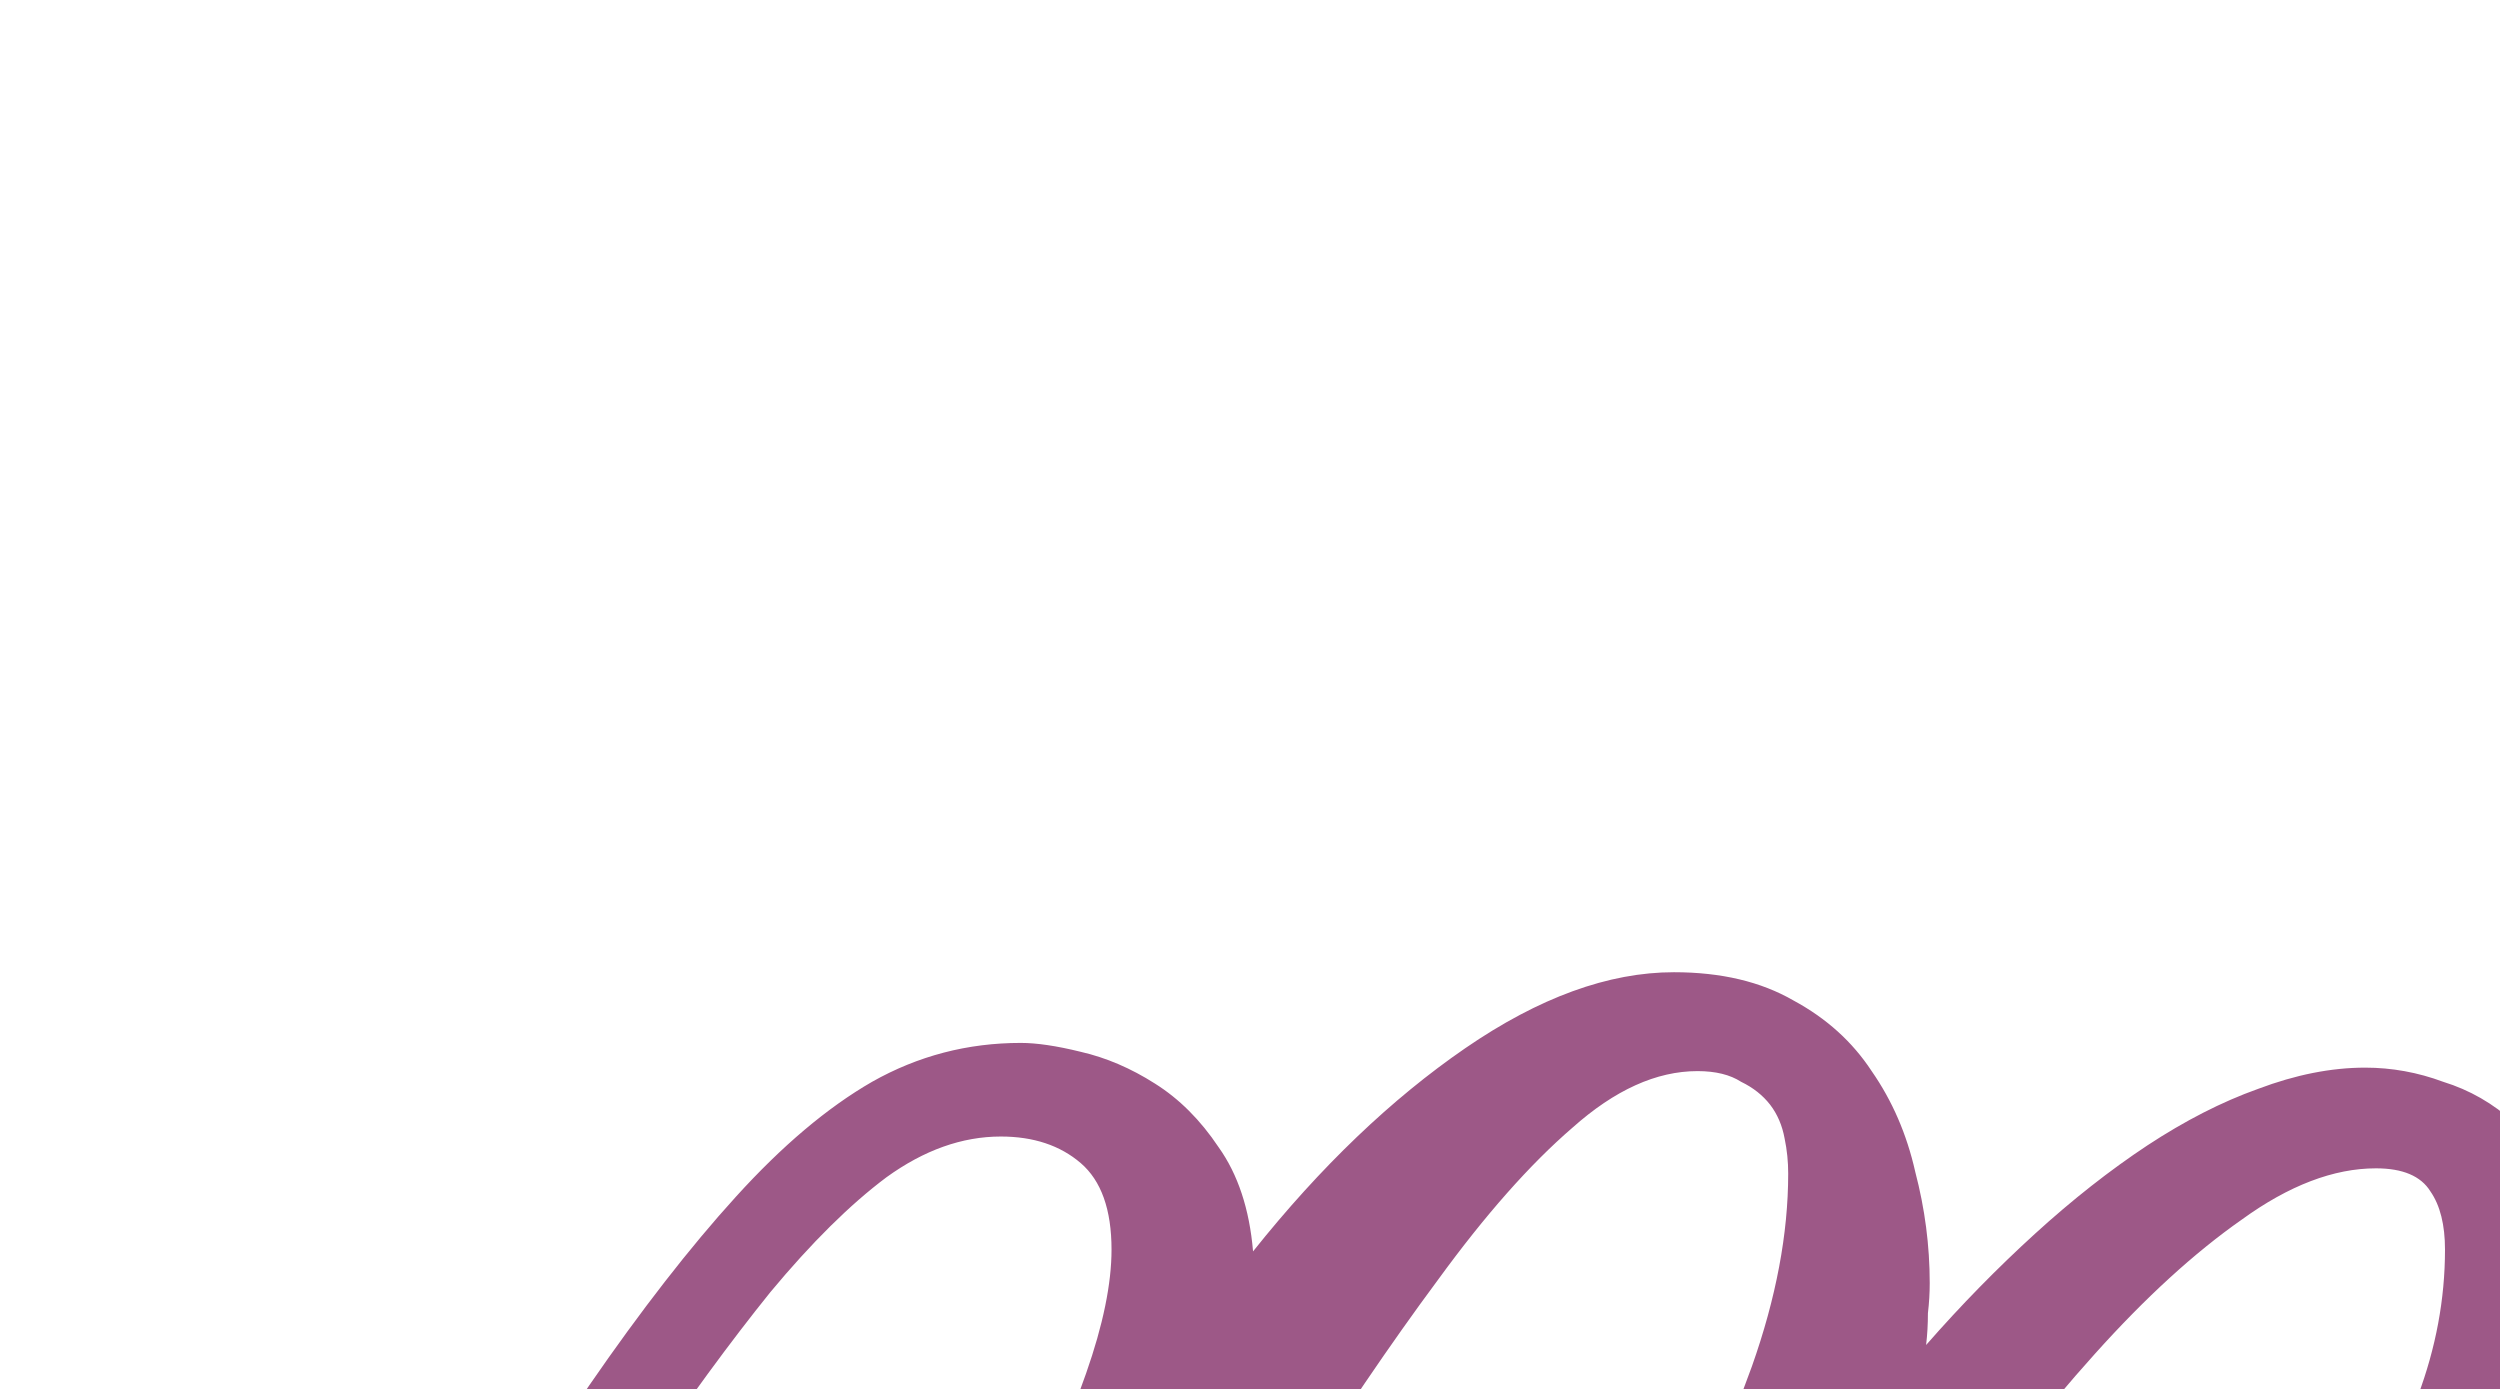
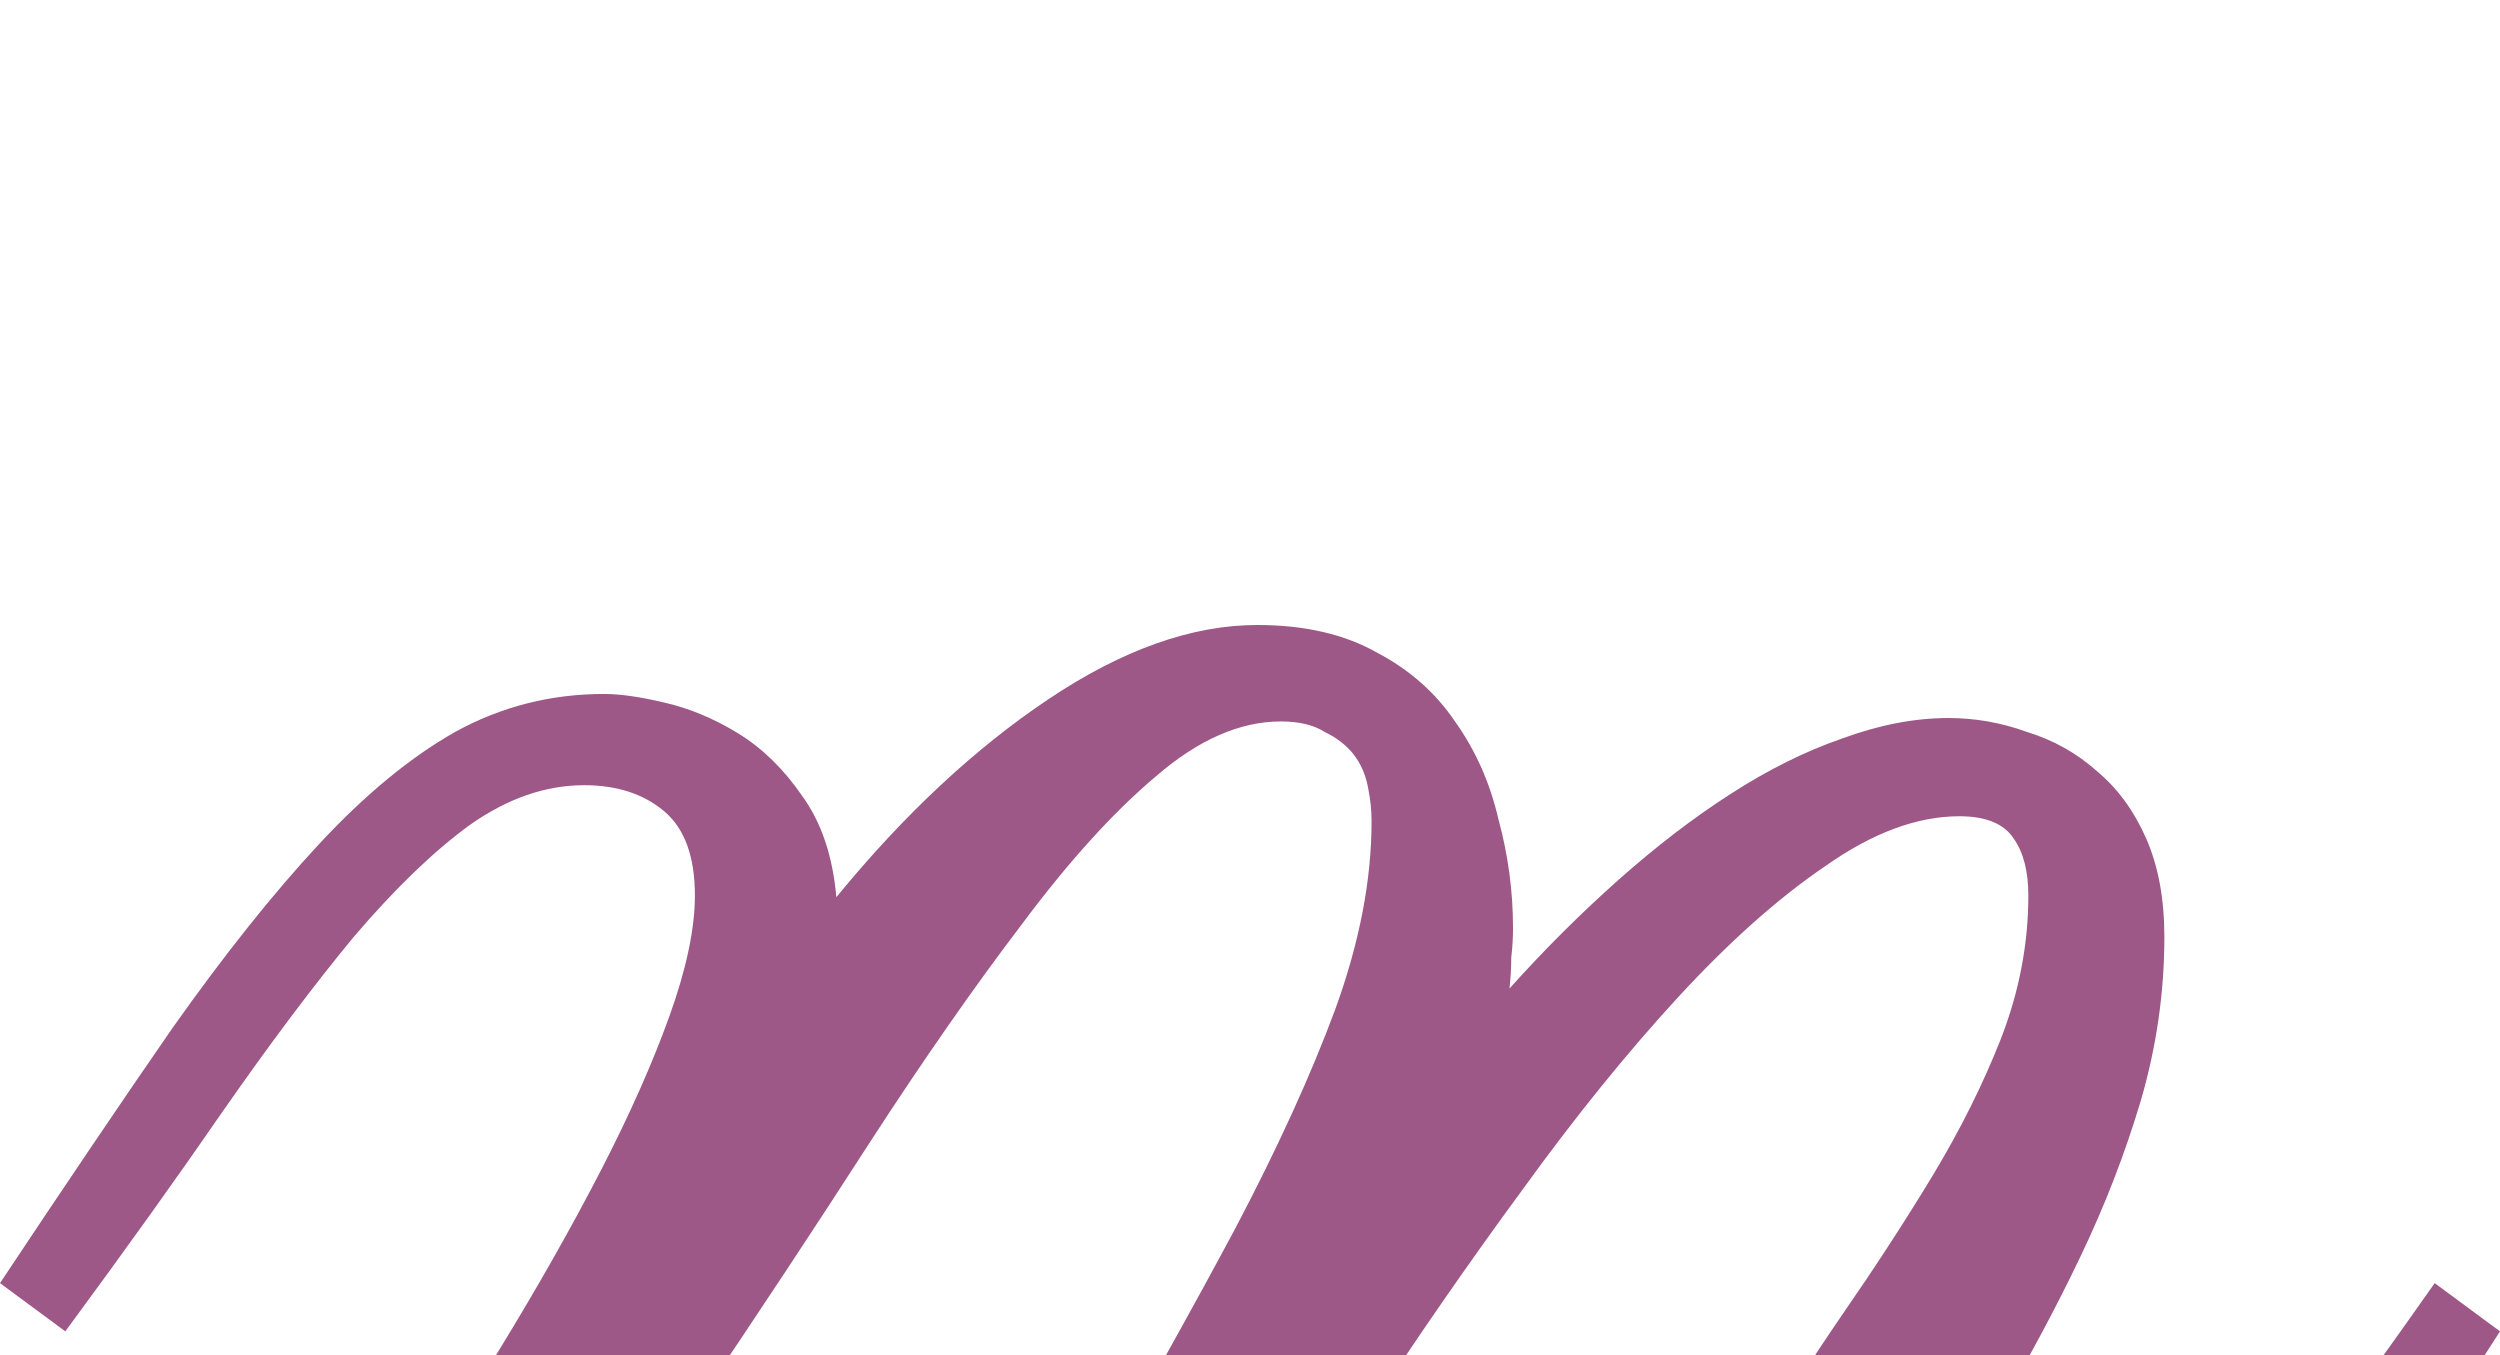
<svg>
-   <path fill="#9D5887" d="M13.868 9.684C14.12 9.396 14.382 9.129 14.652 8.883C14.922 8.637 15.192 8.425 15.461 8.247C15.732 8.069 15.997 7.933 16.258 7.84C16.528 7.738 16.785 7.687 17.029 7.687C17.221 7.687 17.408 7.721 17.591 7.789C17.782 7.848 17.952 7.946 18.1 8.081C18.248 8.209 18.366 8.374 18.453 8.578C18.54 8.781 18.584 9.023 18.584 9.303C18.584 9.71 18.527 10.113 18.414 10.511C18.3 10.902 18.157 11.283 17.983 11.656C17.808 12.03 17.621 12.39 17.421 12.738C17.229 13.086 17.047 13.421 16.872 13.743C16.698 14.057 16.554 14.358 16.441 14.646C16.328 14.926 16.271 15.185 16.271 15.422C16.271 15.609 16.319 15.745 16.415 15.829C16.52 15.906 16.628 15.944 16.742 15.944C16.968 15.944 17.234 15.817 17.538 15.562C17.852 15.308 18.178 14.981 18.518 14.583C18.858 14.184 19.197 13.747 19.537 13.272C19.885 12.789 20.216 12.318 20.53 11.86L21 12.216C20.887 12.394 20.739 12.632 20.556 12.929C20.382 13.217 20.177 13.531 19.942 13.87C19.707 14.201 19.45 14.54 19.171 14.888C18.893 15.227 18.596 15.537 18.283 15.817C17.978 16.088 17.66 16.313 17.329 16.491C16.999 16.661 16.668 16.745 16.337 16.745C16.154 16.745 15.975 16.72 15.801 16.669C15.636 16.618 15.488 16.538 15.357 16.427C15.226 16.309 15.122 16.156 15.043 15.97C14.965 15.783 14.926 15.554 14.926 15.282C14.926 14.909 14.991 14.544 15.122 14.188C15.252 13.832 15.418 13.48 15.618 13.132C15.819 12.785 16.032 12.441 16.258 12.102C16.494 11.754 16.711 11.411 16.912 11.071C17.112 10.732 17.277 10.393 17.408 10.053C17.538 9.706 17.604 9.354 17.604 8.997C17.604 8.819 17.569 8.679 17.499 8.578C17.43 8.467 17.299 8.412 17.107 8.412C16.803 8.412 16.48 8.535 16.141 8.781C15.801 9.019 15.448 9.341 15.083 9.748C14.717 10.155 14.342 10.63 13.959 11.173C13.576 11.707 13.193 12.276 12.81 12.878C12.435 13.472 12.061 14.078 11.687 14.697C11.321 15.308 10.968 15.897 10.628 16.466L9.531 15.906C9.993 14.981 10.424 14.154 10.824 13.425C11.234 12.695 11.591 12.038 11.896 11.453C12.2 10.859 12.44 10.321 12.614 9.837C12.788 9.345 12.875 8.883 12.875 8.45C12.875 8.366 12.867 8.281 12.849 8.196C12.832 8.103 12.797 8.022 12.745 7.954C12.692 7.886 12.623 7.831 12.536 7.789C12.457 7.738 12.353 7.712 12.222 7.712C11.926 7.712 11.626 7.848 11.321 8.12C11.016 8.383 10.694 8.747 10.354 9.214C10.014 9.672 9.649 10.21 9.257 10.829C8.874 11.44 8.456 12.089 8.003 12.776C7.559 13.463 7.075 14.171 6.553 14.901C6.03 15.622 5.46 16.322 4.842 17L3.94 16.415C4.219 16.008 4.511 15.579 4.816 15.13C5.129 14.672 5.434 14.21 5.73 13.743C6.035 13.277 6.322 12.814 6.592 12.356C6.871 11.89 7.115 11.449 7.324 11.033C7.533 10.617 7.698 10.236 7.82 9.888C7.942 9.54 8.003 9.243 8.003 8.997C8.003 8.709 7.929 8.501 7.781 8.374C7.633 8.247 7.441 8.183 7.206 8.183C6.927 8.183 6.653 8.281 6.383 8.476C6.122 8.671 5.843 8.947 5.547 9.303C5.26 9.659 4.946 10.087 4.607 10.588C4.276 11.08 3.897 11.623 3.47 12.216L3 11.86C3.462 11.148 3.875 10.52 4.241 9.977C4.615 9.434 4.968 8.98 5.299 8.616C5.63 8.251 5.956 7.975 6.279 7.789C6.61 7.602 6.967 7.509 7.35 7.509C7.463 7.509 7.607 7.53 7.781 7.573C7.964 7.615 8.142 7.691 8.316 7.802C8.491 7.912 8.643 8.064 8.774 8.26C8.913 8.455 8.996 8.705 9.022 9.01C9.509 8.399 10.019 7.912 10.55 7.547C11.081 7.182 11.582 7 12.052 7C12.392 7 12.679 7.068 12.914 7.204C13.149 7.331 13.337 7.5 13.476 7.712C13.624 7.925 13.729 8.166 13.79 8.438C13.859 8.701 13.894 8.968 13.894 9.239C13.894 9.307 13.89 9.379 13.881 9.455C13.881 9.532 13.877 9.608 13.868 9.684Z" />
+   <path fill="#9D5887" d="M14.491 9.49C14.827 9.115 15.176 8.768 15.536 8.448C15.896 8.128 16.255 7.852 16.615 7.621C16.975 7.389 17.329 7.213 17.678 7.092C18.038 6.959 18.38 6.893 18.705 6.893C18.961 6.893 19.21 6.937 19.454 7.025C19.71 7.103 19.936 7.229 20.134 7.406C20.331 7.571 20.488 7.786 20.604 8.051C20.72 8.316 20.778 8.63 20.778 8.994C20.778 9.523 20.703 10.047 20.552 10.565C20.401 11.072 20.209 11.568 19.977 12.053C19.745 12.539 19.495 13.007 19.228 13.459C18.972 13.911 18.729 14.347 18.496 14.766C18.264 15.174 18.073 15.565 17.922 15.94C17.771 16.304 17.695 16.64 17.695 16.949C17.695 17.192 17.759 17.368 17.887 17.478C18.026 17.578 18.171 17.627 18.322 17.627C18.624 17.627 18.978 17.462 19.385 17.131C19.803 16.8 20.238 16.376 20.691 15.857C21.144 15.339 21.596 14.771 22.049 14.154C22.514 13.525 22.955 12.914 23.373 12.318L24 12.781C23.849 13.013 23.652 13.322 23.408 13.707C23.176 14.082 22.903 14.49 22.589 14.931C22.276 15.361 21.933 15.802 21.562 16.254C21.19 16.695 20.795 17.098 20.377 17.462C19.971 17.815 19.547 18.107 19.106 18.338C18.665 18.559 18.224 18.669 17.782 18.669C17.538 18.669 17.3 18.636 17.068 18.57C16.848 18.504 16.65 18.399 16.476 18.256C16.302 18.101 16.163 17.903 16.058 17.66C15.954 17.418 15.901 17.12 15.901 16.767C15.901 16.282 15.988 15.808 16.163 15.345C16.337 14.882 16.557 14.424 16.824 13.972C17.091 13.52 17.376 13.073 17.678 12.632C17.991 12.18 18.282 11.734 18.549 11.293C18.816 10.852 19.036 10.411 19.21 9.969C19.385 9.517 19.472 9.06 19.472 8.597C19.472 8.365 19.425 8.183 19.332 8.051C19.239 7.908 19.065 7.836 18.81 7.836C18.404 7.836 17.974 7.996 17.521 8.316C17.068 8.624 16.598 9.043 16.11 9.573C15.623 10.102 15.123 10.719 14.613 11.425C14.102 12.12 13.591 12.858 13.08 13.641C12.581 14.413 12.081 15.201 11.582 16.006C11.094 16.8 10.624 17.567 10.171 18.305L8.708 17.578C9.324 16.376 9.898 15.301 10.432 14.352C10.978 13.404 11.454 12.55 11.861 11.789C12.267 11.017 12.586 10.317 12.819 9.688C13.051 9.049 13.167 8.448 13.167 7.886C13.167 7.775 13.155 7.665 13.132 7.555C13.109 7.433 13.062 7.329 12.993 7.24C12.923 7.152 12.83 7.081 12.714 7.025C12.61 6.959 12.47 6.926 12.296 6.926C11.901 6.926 11.501 7.103 11.094 7.455C10.688 7.797 10.258 8.271 9.806 8.878C9.353 9.473 8.865 10.173 8.343 10.978C7.832 11.772 7.274 12.616 6.671 13.509C6.078 14.402 5.434 15.323 4.737 16.271C4.041 17.208 3.28 18.118 2.456 19L1.254 18.239C1.626 17.71 2.015 17.153 2.421 16.569C2.839 15.973 3.245 15.372 3.64 14.766C4.046 14.159 4.43 13.559 4.79 12.963C5.161 12.357 5.486 11.783 5.765 11.243C6.044 10.703 6.264 10.207 6.427 9.754C6.589 9.302 6.671 8.916 6.671 8.597C6.671 8.222 6.572 7.952 6.374 7.786C6.177 7.621 5.922 7.538 5.608 7.538C5.237 7.538 4.871 7.665 4.511 7.919C4.163 8.172 3.791 8.531 3.396 8.994C3.013 9.457 2.595 10.014 2.142 10.664C1.701 11.304 1.196 12.009 0.627 12.781L0 12.318C0.615 11.392 1.167 10.576 1.655 9.87C2.154 9.165 2.624 8.575 3.065 8.101C3.507 7.626 3.942 7.268 4.372 7.025C4.813 6.783 5.289 6.662 5.8 6.662C5.951 6.662 6.142 6.689 6.374 6.744C6.618 6.799 6.856 6.899 7.089 7.042C7.321 7.185 7.524 7.384 7.698 7.637C7.884 7.891 7.994 8.216 8.029 8.613C8.679 7.819 9.358 7.185 10.067 6.711C10.775 6.237 11.443 6 12.07 6C12.523 6 12.906 6.088 13.219 6.265C13.533 6.43 13.782 6.651 13.968 6.926C14.165 7.202 14.305 7.516 14.386 7.869C14.479 8.211 14.525 8.558 14.525 8.911C14.525 8.999 14.52 9.093 14.508 9.192C14.508 9.291 14.502 9.391 14.491 9.49Z" />
</svg>
